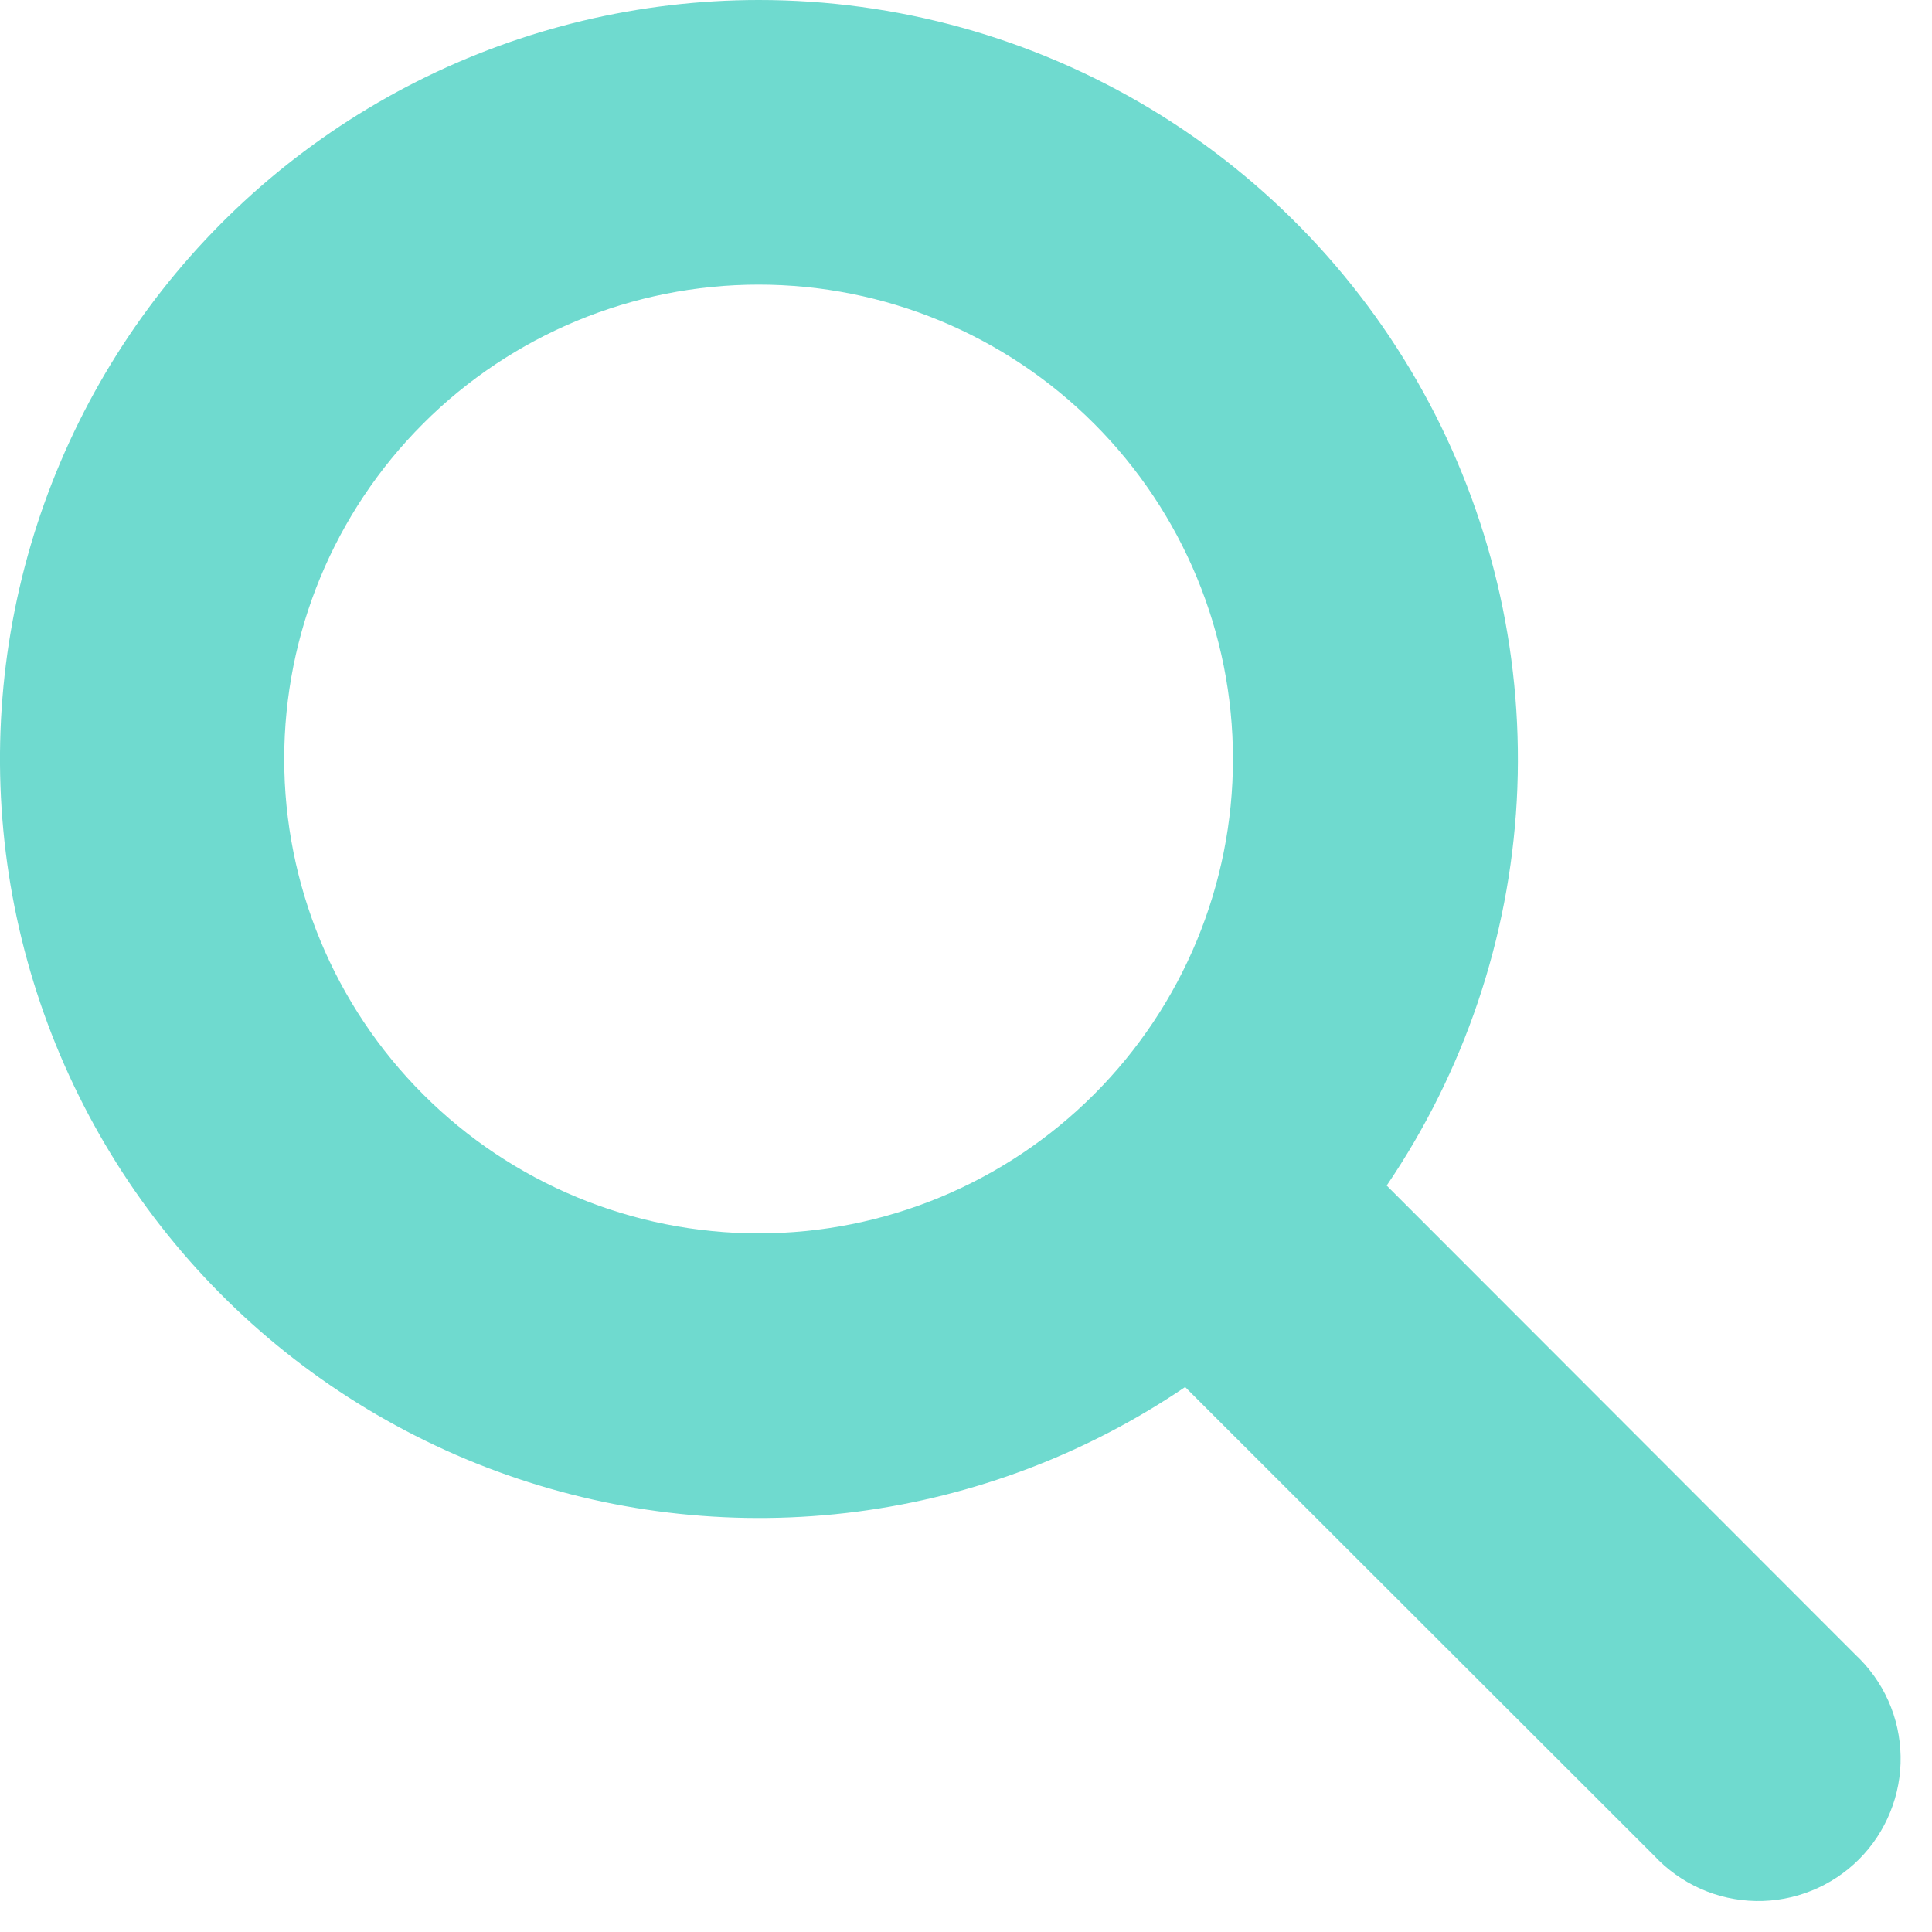
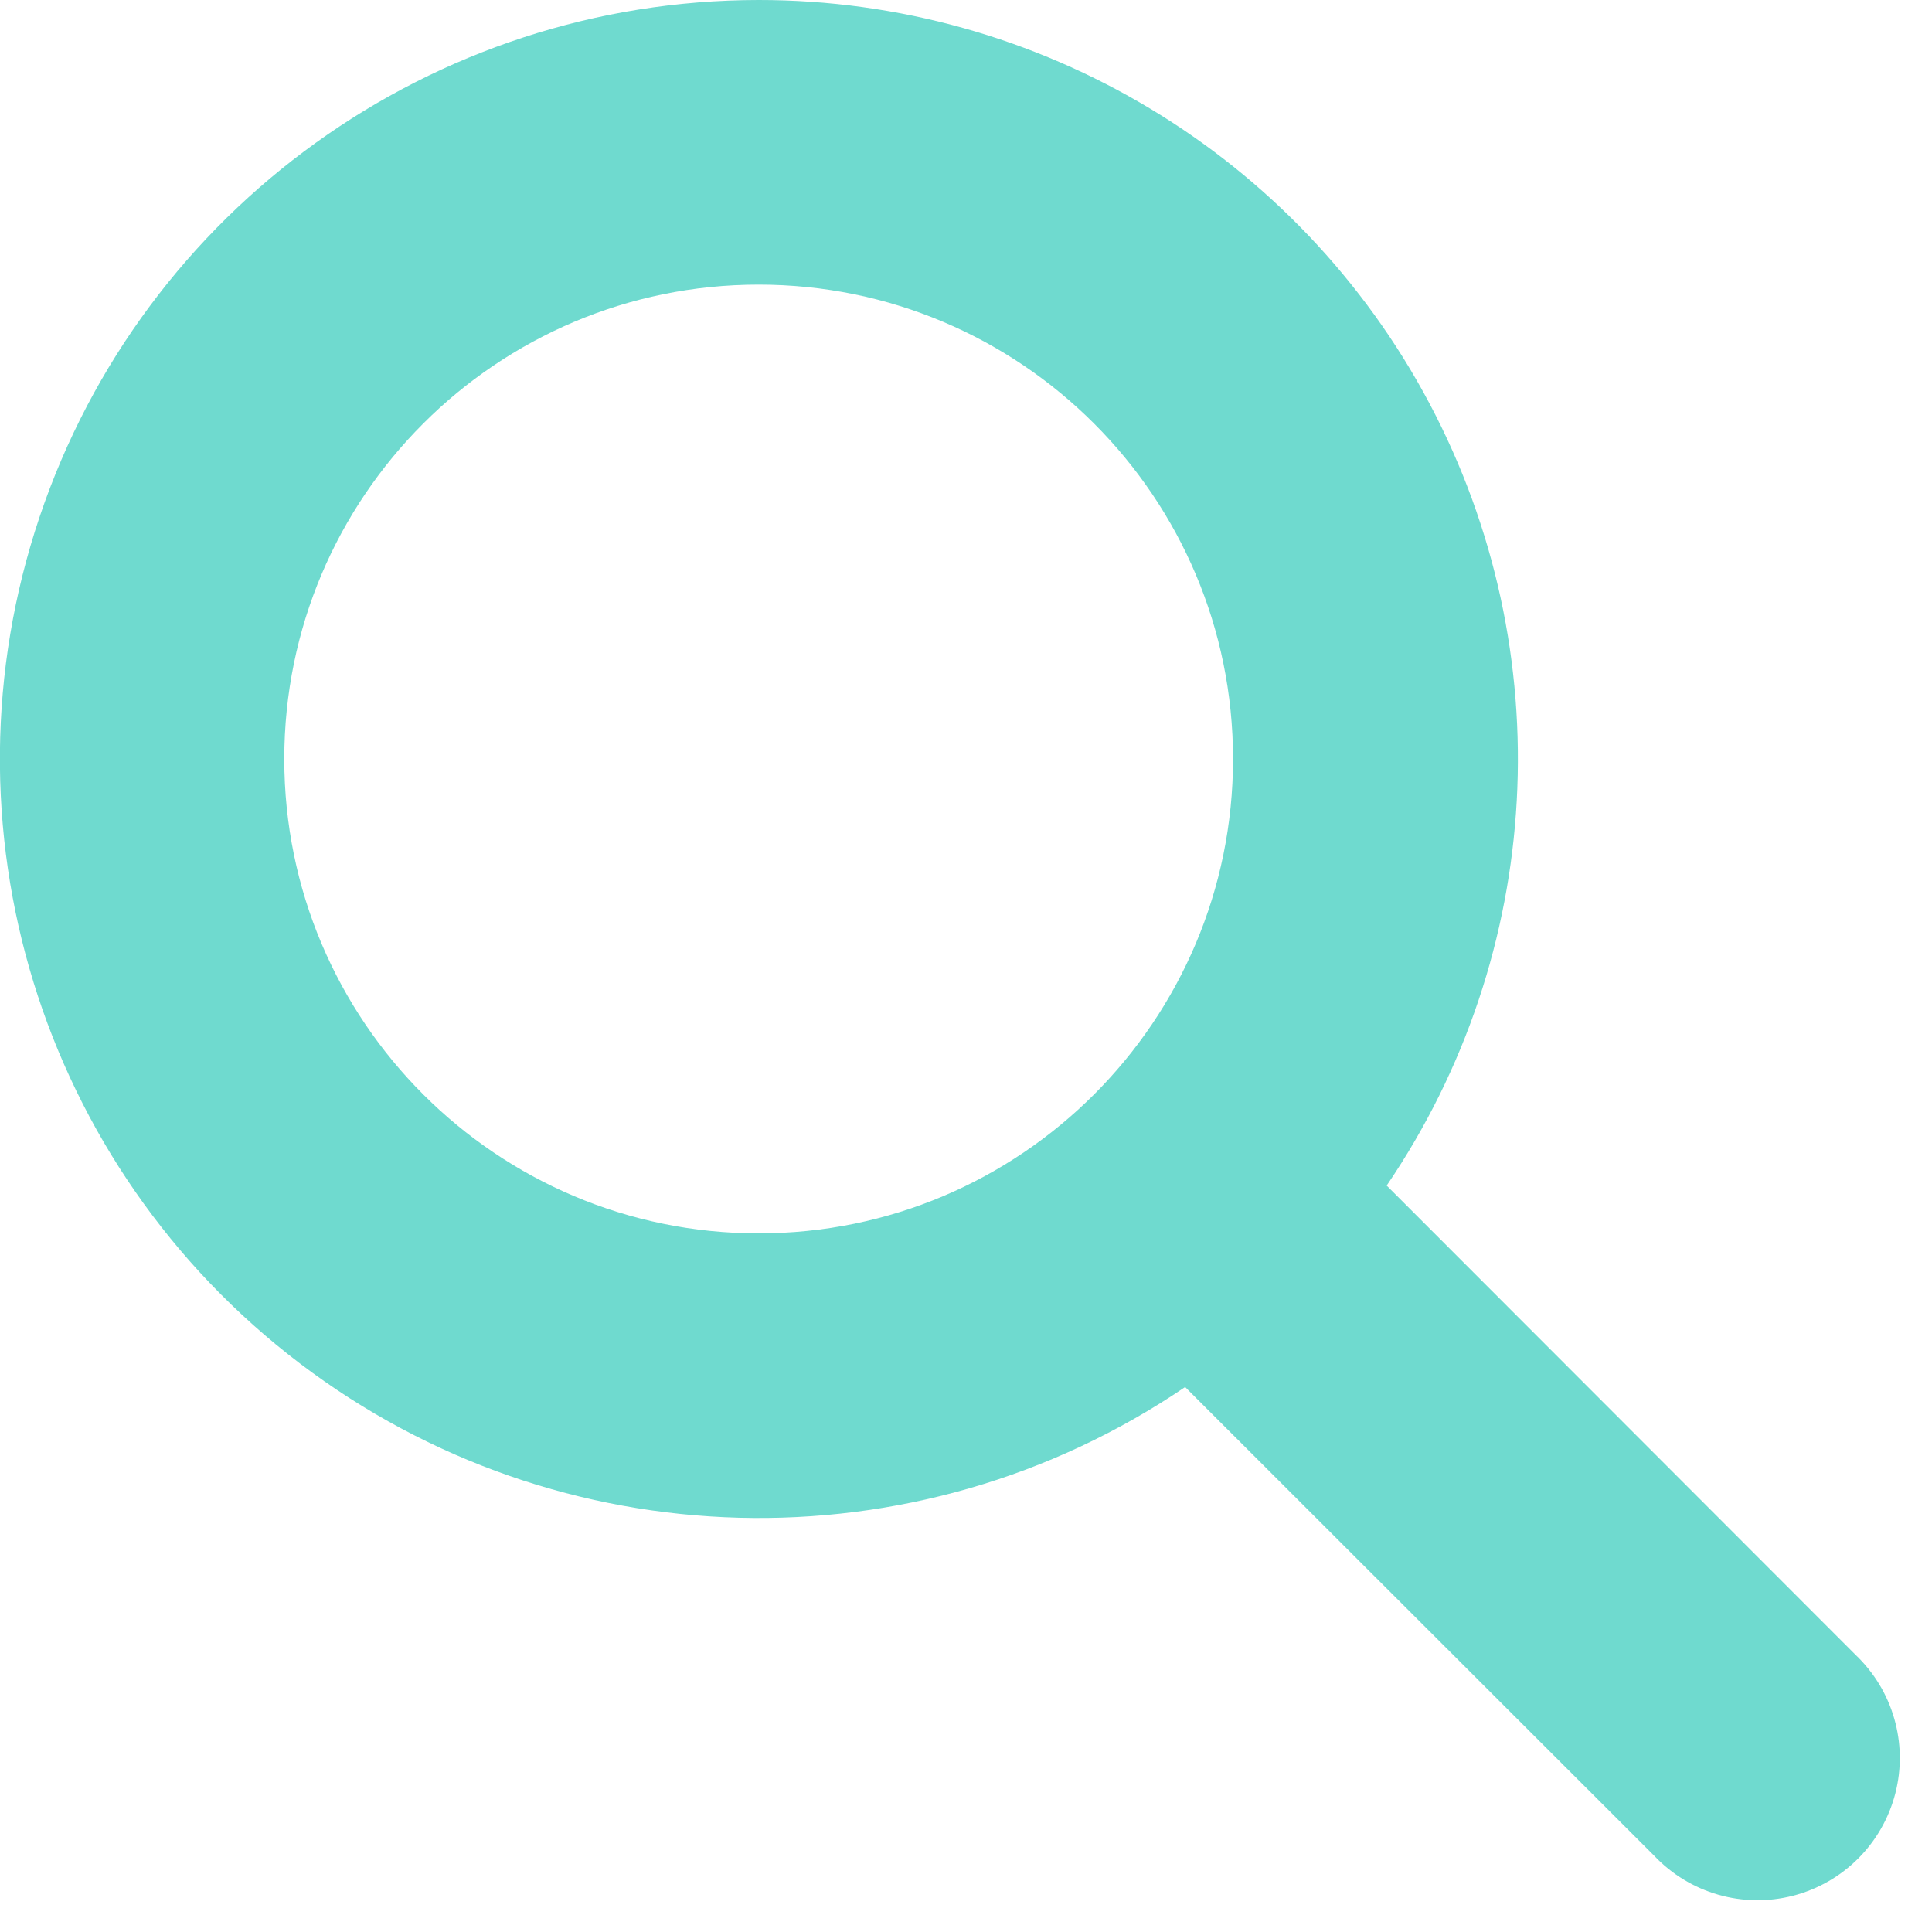
- <svg xmlns="http://www.w3.org/2000/svg" width="28" height="28" viewBox="0 0 28 28" fill="none">
-   <g opacity="0.6">
-     <path d="M10.994 7.24224e-07C9.273 0.001 7.577 0.406 6.041 1.181C4.505 1.957 3.172 3.082 2.15 4.467C1.128 5.851 0.445 7.456 0.156 9.152C-0.133 10.848 -0.02 12.589 0.486 14.233C0.992 15.878 1.876 17.381 3.069 18.622C4.261 19.863 5.728 20.806 7.351 21.377C8.974 21.948 10.709 22.13 12.415 21.909C14.121 21.687 15.752 21.069 17.176 20.102L23.974 26.895C24.163 27.098 24.391 27.26 24.644 27.373C24.897 27.486 25.17 27.546 25.447 27.551C25.724 27.556 25.999 27.505 26.256 27.401C26.512 27.298 26.746 27.143 26.942 26.947C27.137 26.752 27.292 26.518 27.395 26.261C27.499 26.005 27.55 25.73 27.545 25.453C27.54 25.176 27.48 24.902 27.367 24.649C27.254 24.396 27.092 24.169 26.889 23.98L20.097 17.182C21.22 15.528 21.872 13.599 21.982 11.603C22.091 9.606 21.654 7.617 20.718 5.851C19.782 4.084 18.382 2.605 16.669 1.574C14.956 0.544 12.994 -0.001 10.994 7.24224e-07ZM4.119 11C4.119 9.177 4.843 7.428 6.133 6.139C7.422 4.849 9.171 4.125 10.994 4.125C12.818 4.125 14.566 4.849 15.855 6.139C17.145 7.428 17.869 9.177 17.869 11C17.869 12.823 17.145 14.572 15.855 15.861C14.566 17.151 12.818 17.875 10.994 17.875C9.171 17.875 7.422 17.151 6.133 15.861C4.843 14.572 4.119 12.823 4.119 11Z" fill="#0FC1AF" />
-   </g>
+ <svg xmlns="http://www.w3.org/2000/svg" width="28" height="28" fill="none">
+   <path d="M10.994 0a11 11 0 106.182 20.102l6.798 6.793a2.062 2.062 0 102.915-2.915l-6.792-6.798A11 11 0 0010.994 0zM4.12 11a6.875 6.875 0 1113.75 0 6.875 6.875 0 01-13.75 0z" fill="#0FC1AF" opacity=".6" />
</svg>
